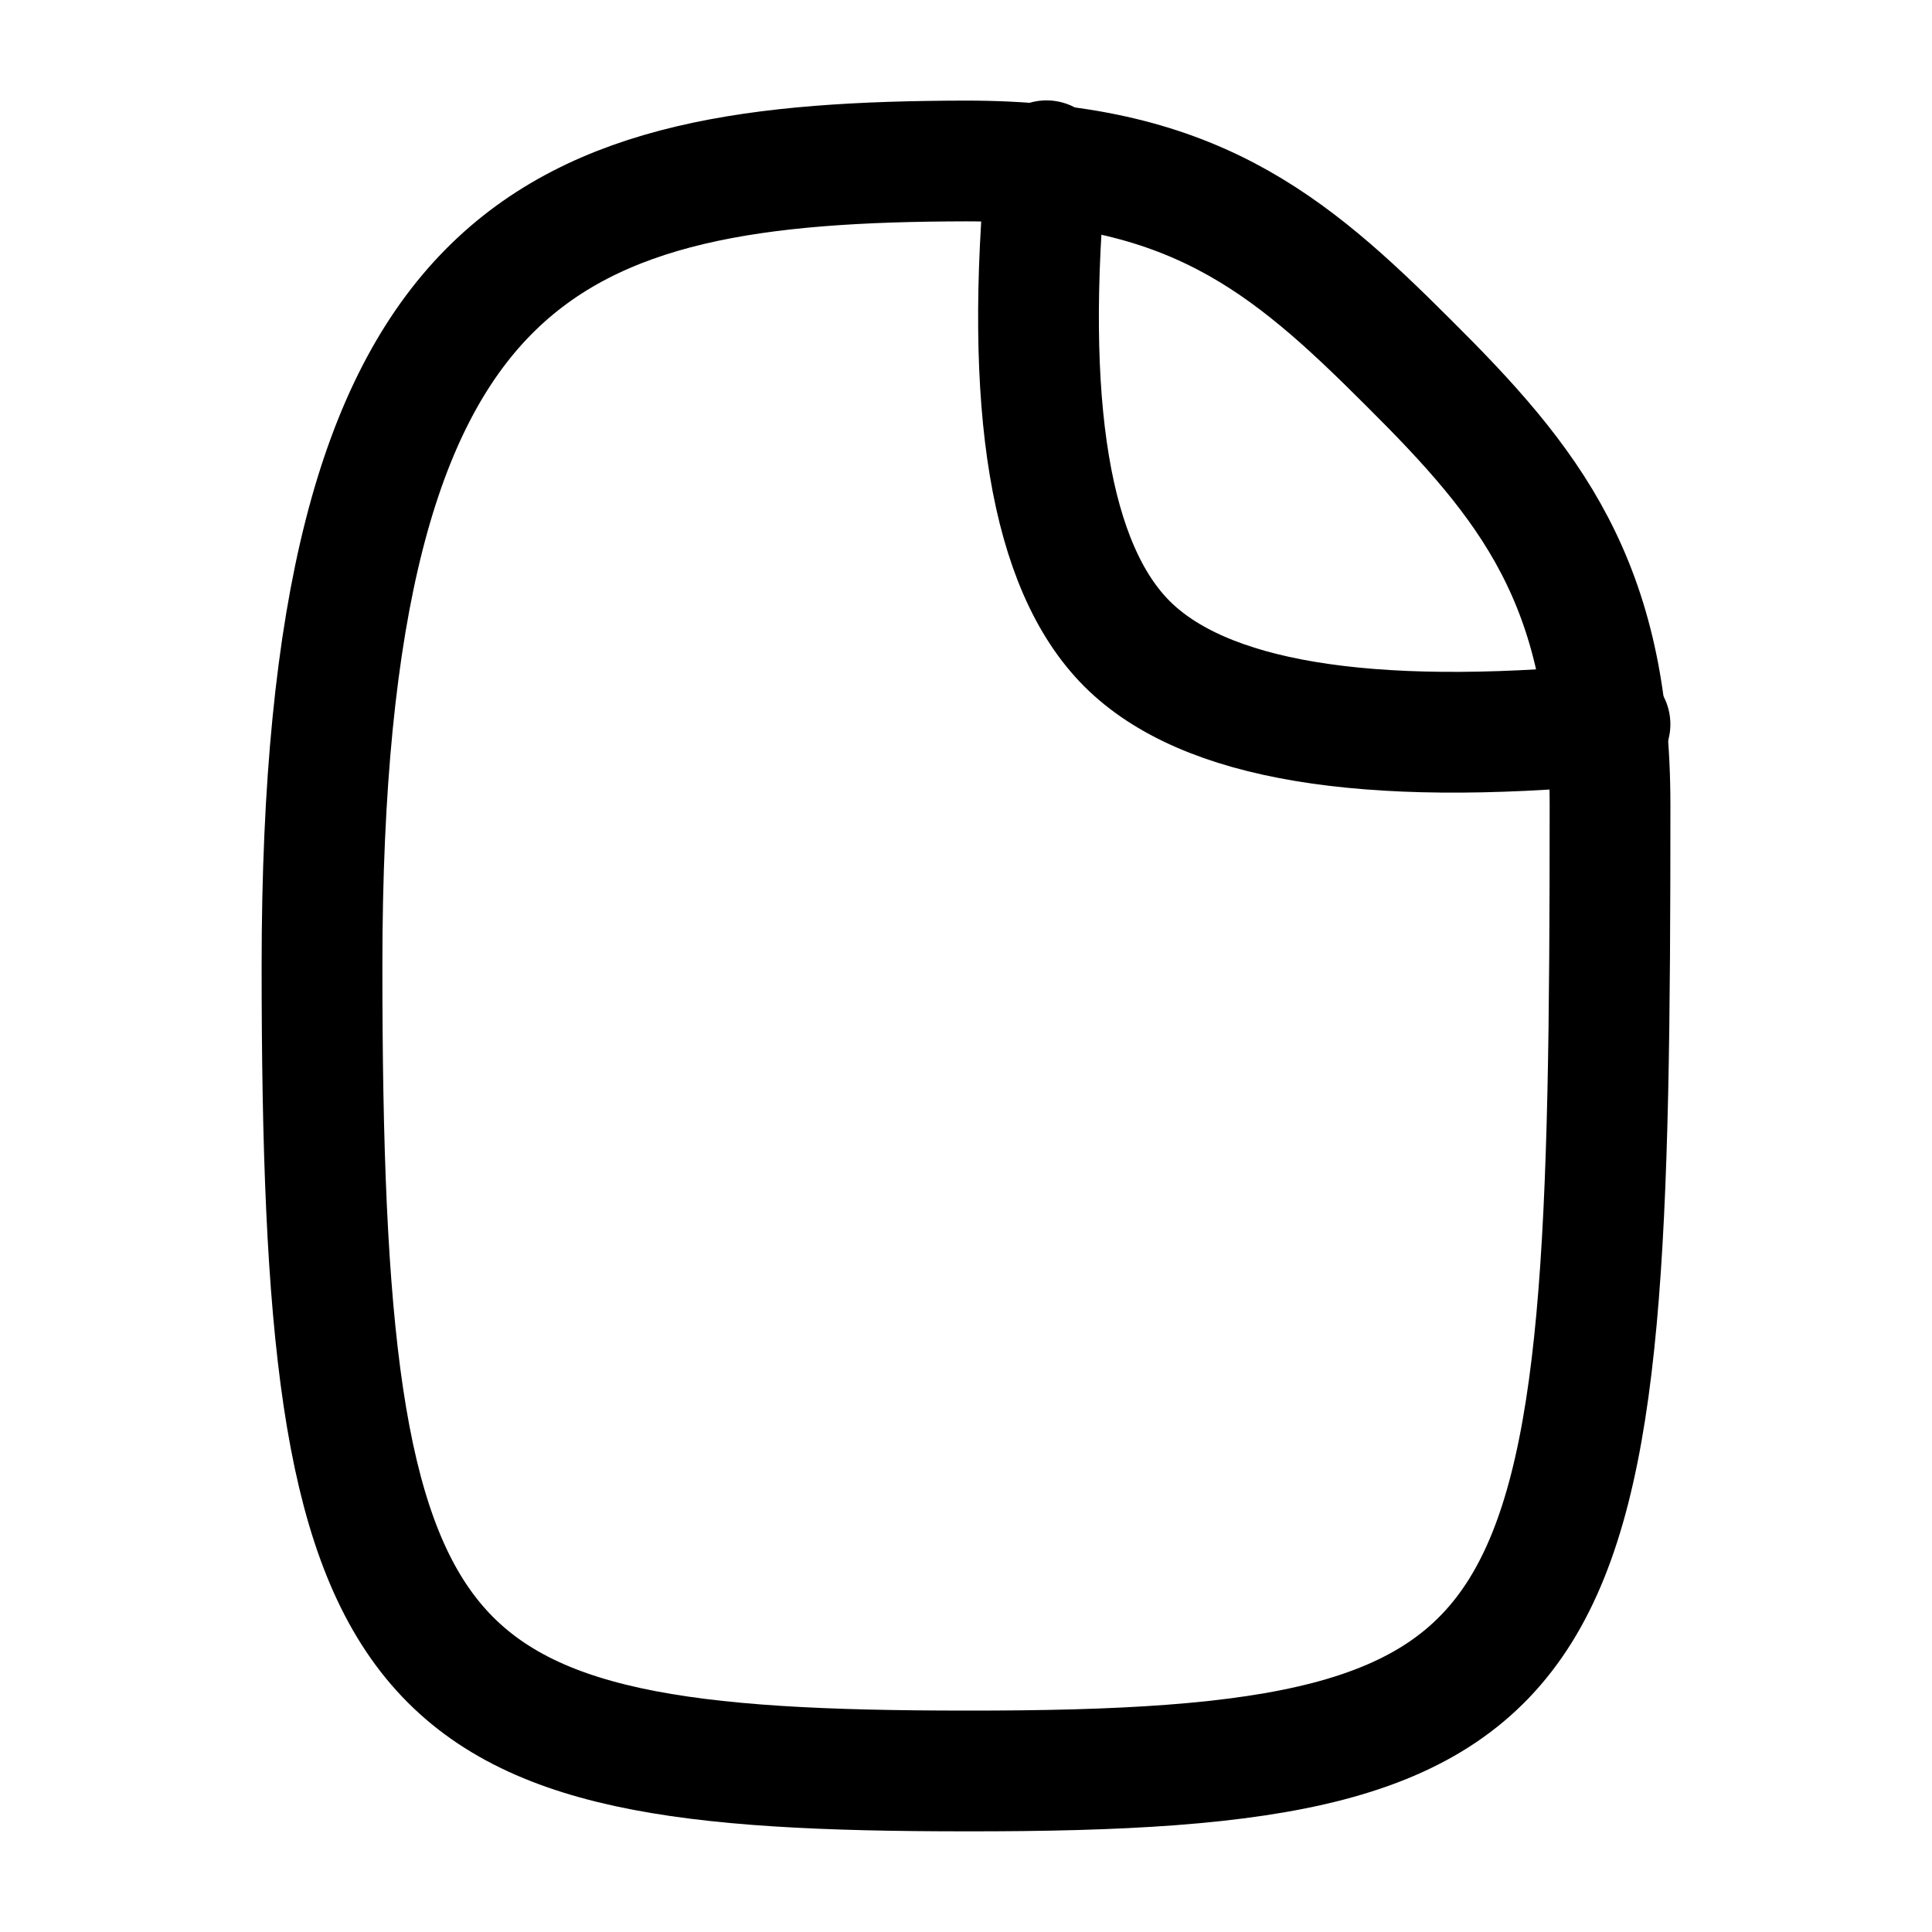
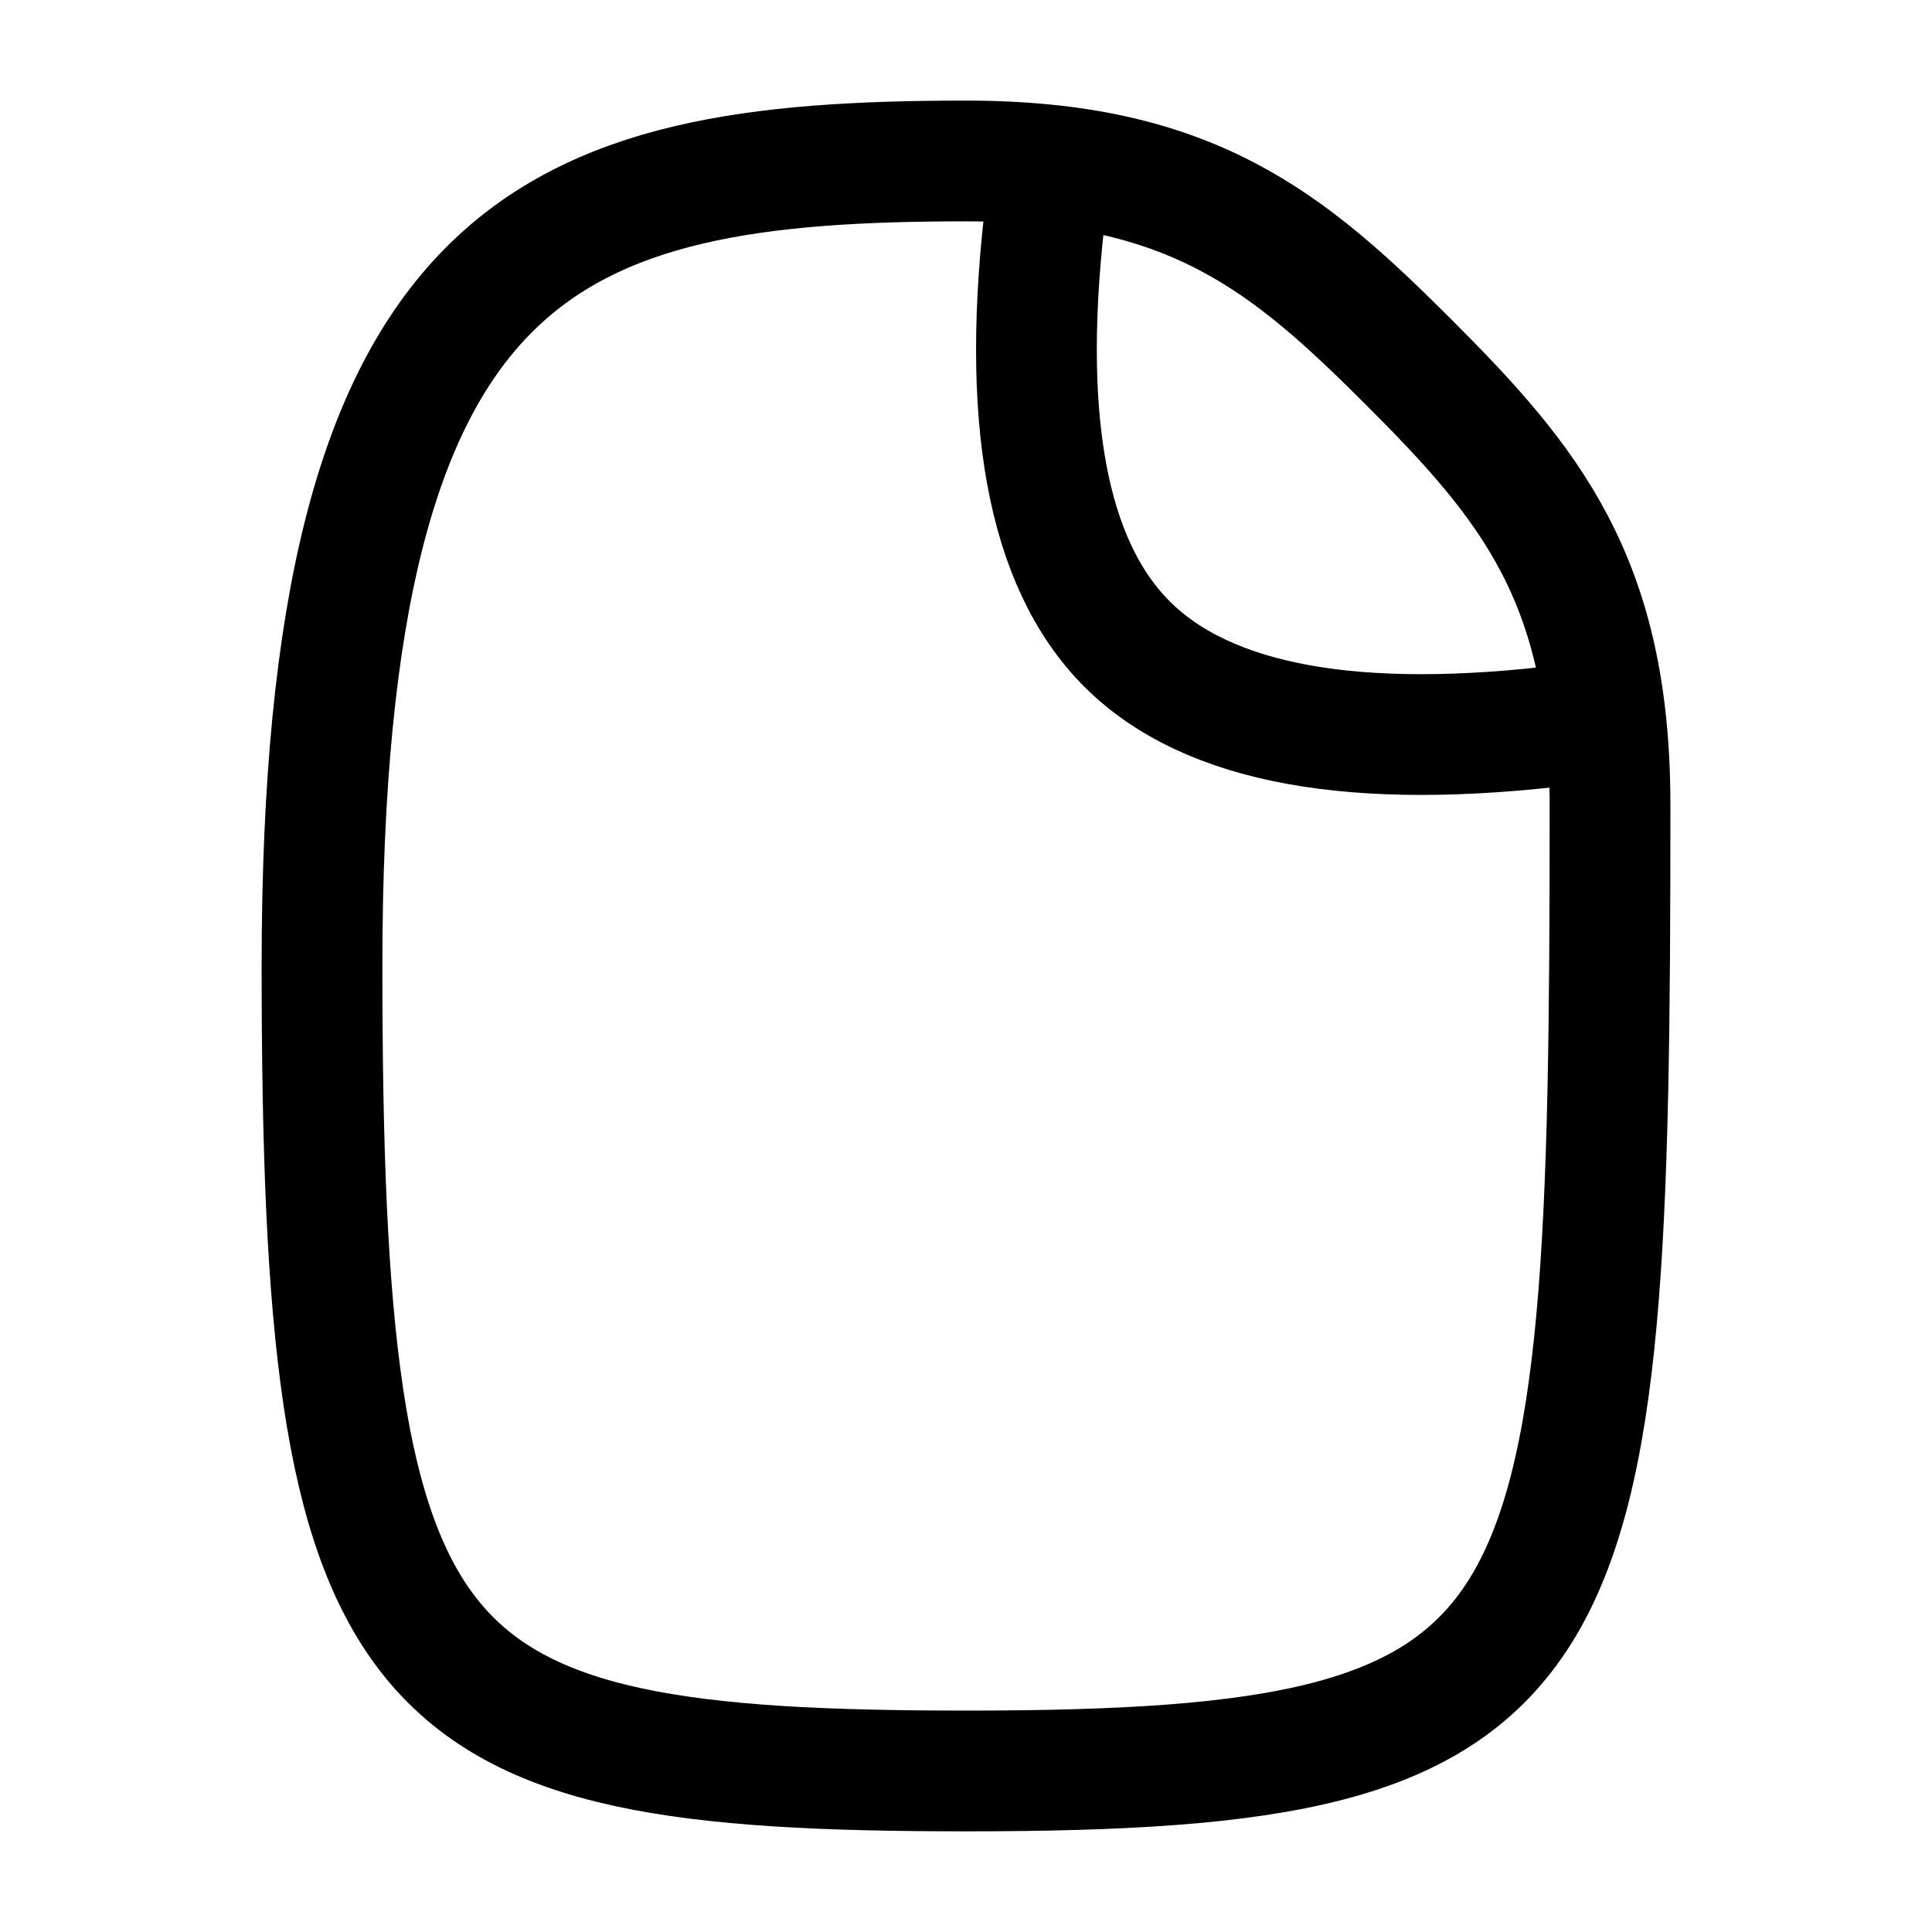
<svg fill="none" stroke="currentColor" stroke-linecap="round" stroke-linejoin="round" stroke-width="1.5" viewBox="0 0 24 24" width="24" height="24">
-   <g>
-     <path d="M-60-52c9 0 10-1 10-8 .01-7.7-1.32-8-12-8-2.77 0-4 1-5.5 2.51-1.5 1.5-2.5 2.7-2.5 5.49.01 5.16 1 8 10 8" transform="rotate(90 -60 11.999)scale(.99999 1.00002)" />
-     <path d="M13 1.997q-.43 4.57 1 6t6 1" />
-   </g>
+   <path d="M-60-52c9 0 10-1 10-8 0-7.7-1.3-8-12-8-2.8 0-4 1-5.5 2.5S-70-62.8-70-60c0 5.2 1 8 10 8" transform="rotate(90 -60 11.999)scale(.99999 1.00002)" />
+   <path d="M13 2.5q-.5 4 1 5.5t5.5 1" />
</svg>
